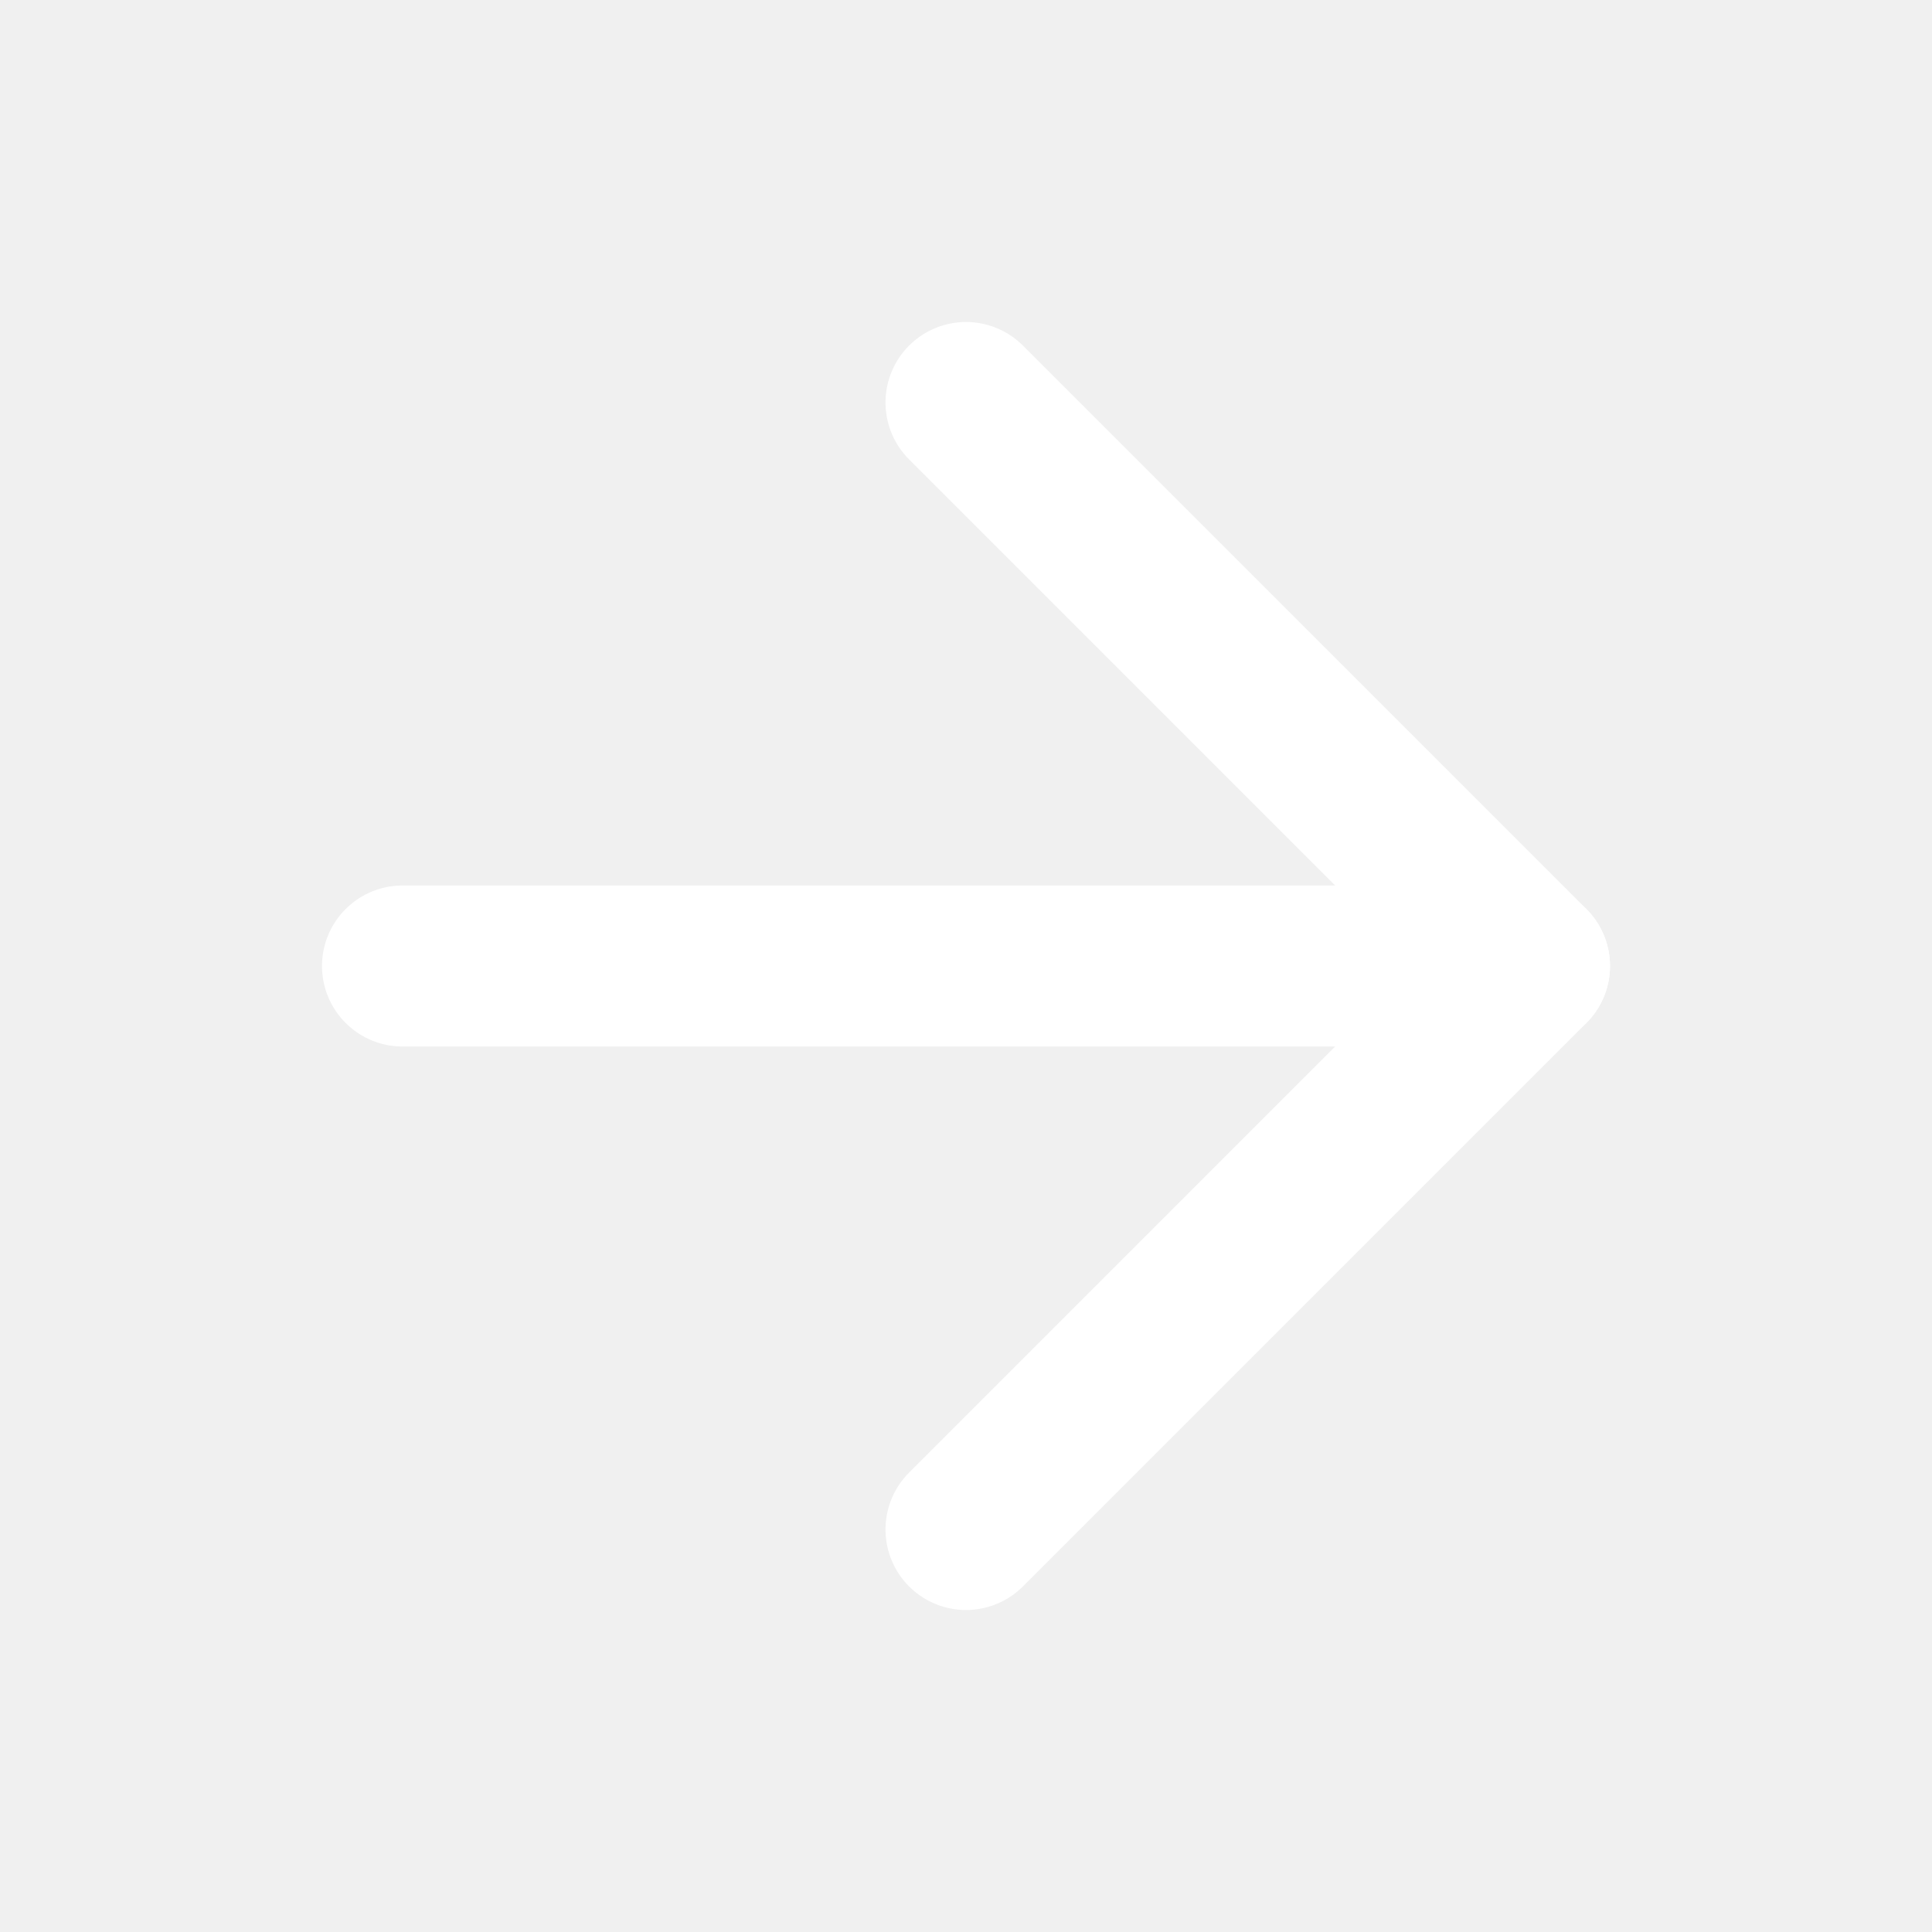
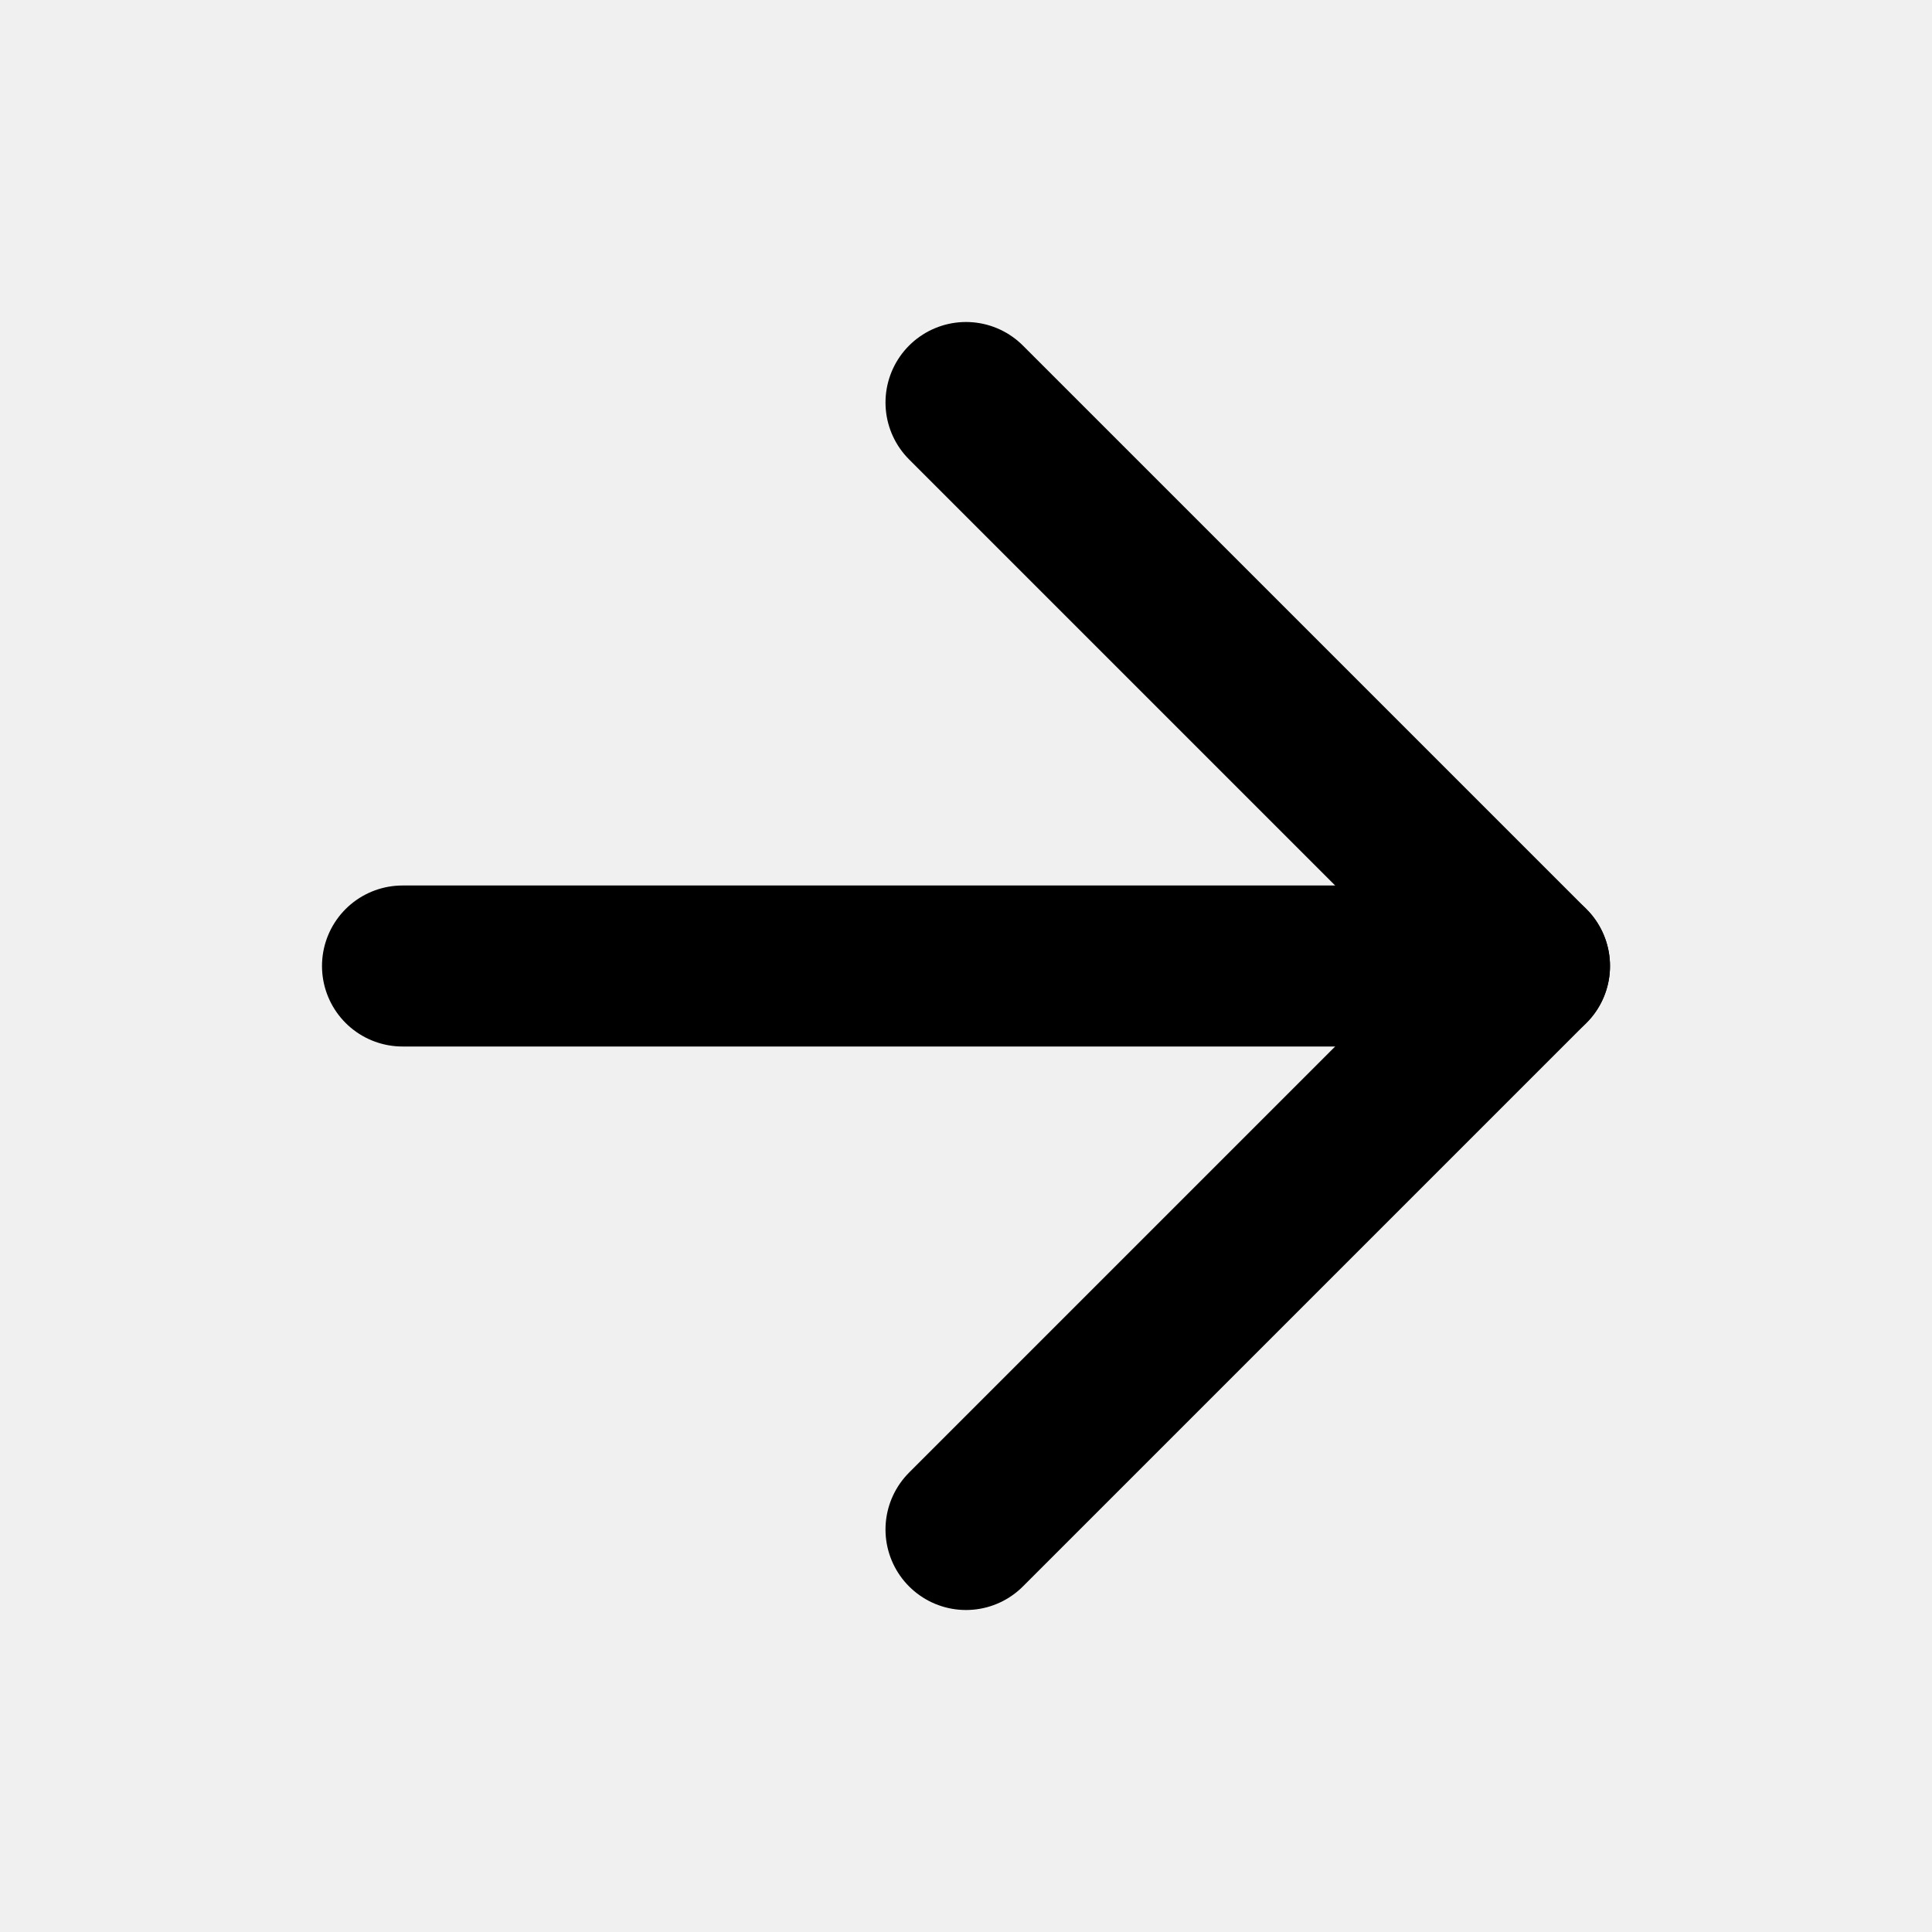
- <svg xmlns="http://www.w3.org/2000/svg" width="26" height="26" viewBox="0 0 24 24" fill="none" stroke="#ffffff" stroke-width="2" stroke-linecap="round" stroke-linejoin="round" class="feather feather-arrow-right">
+ <svg xmlns="http://www.w3.org/2000/svg" width="26" height="26" viewBox="0 0 24 24" fill="none" stroke="#000000" stroke-width="2" stroke-linecap="round" stroke-linejoin="round" class="feather feather-arrow-right">
  <line x1="5" y1="12" x2="19" y2="12" />
  <polyline points="12 5 19 12 12 19" />
</svg>
